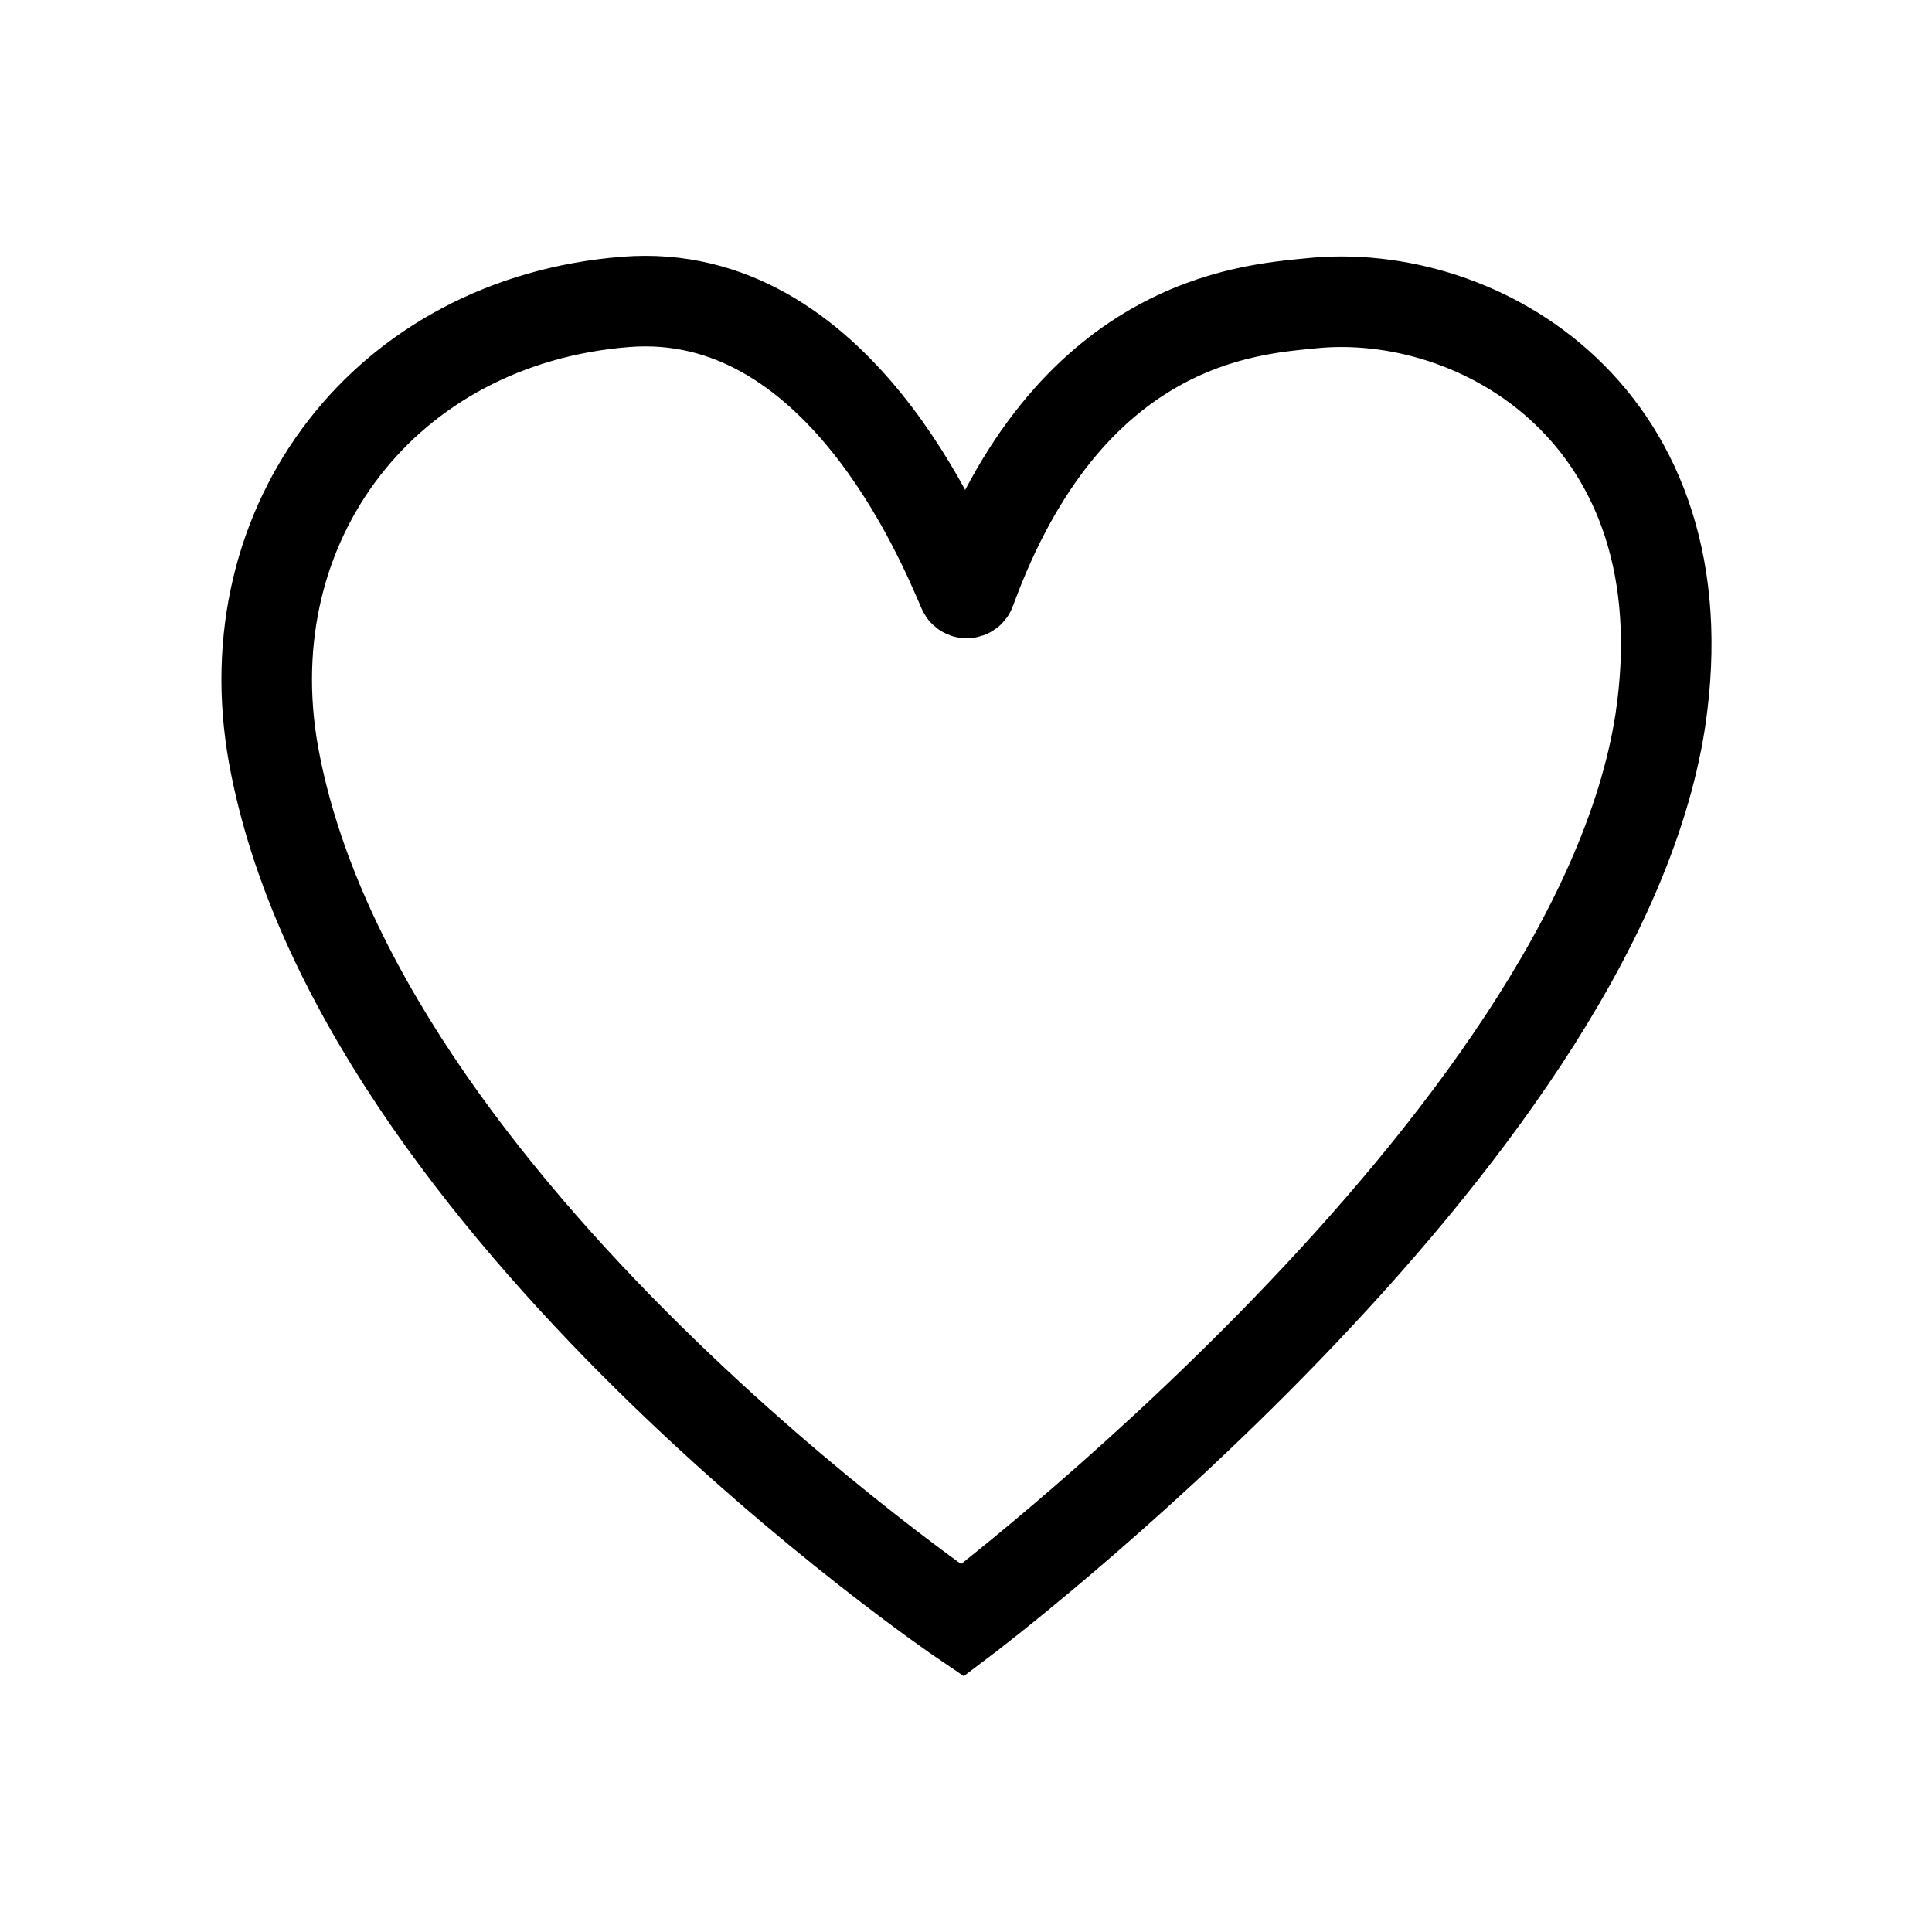
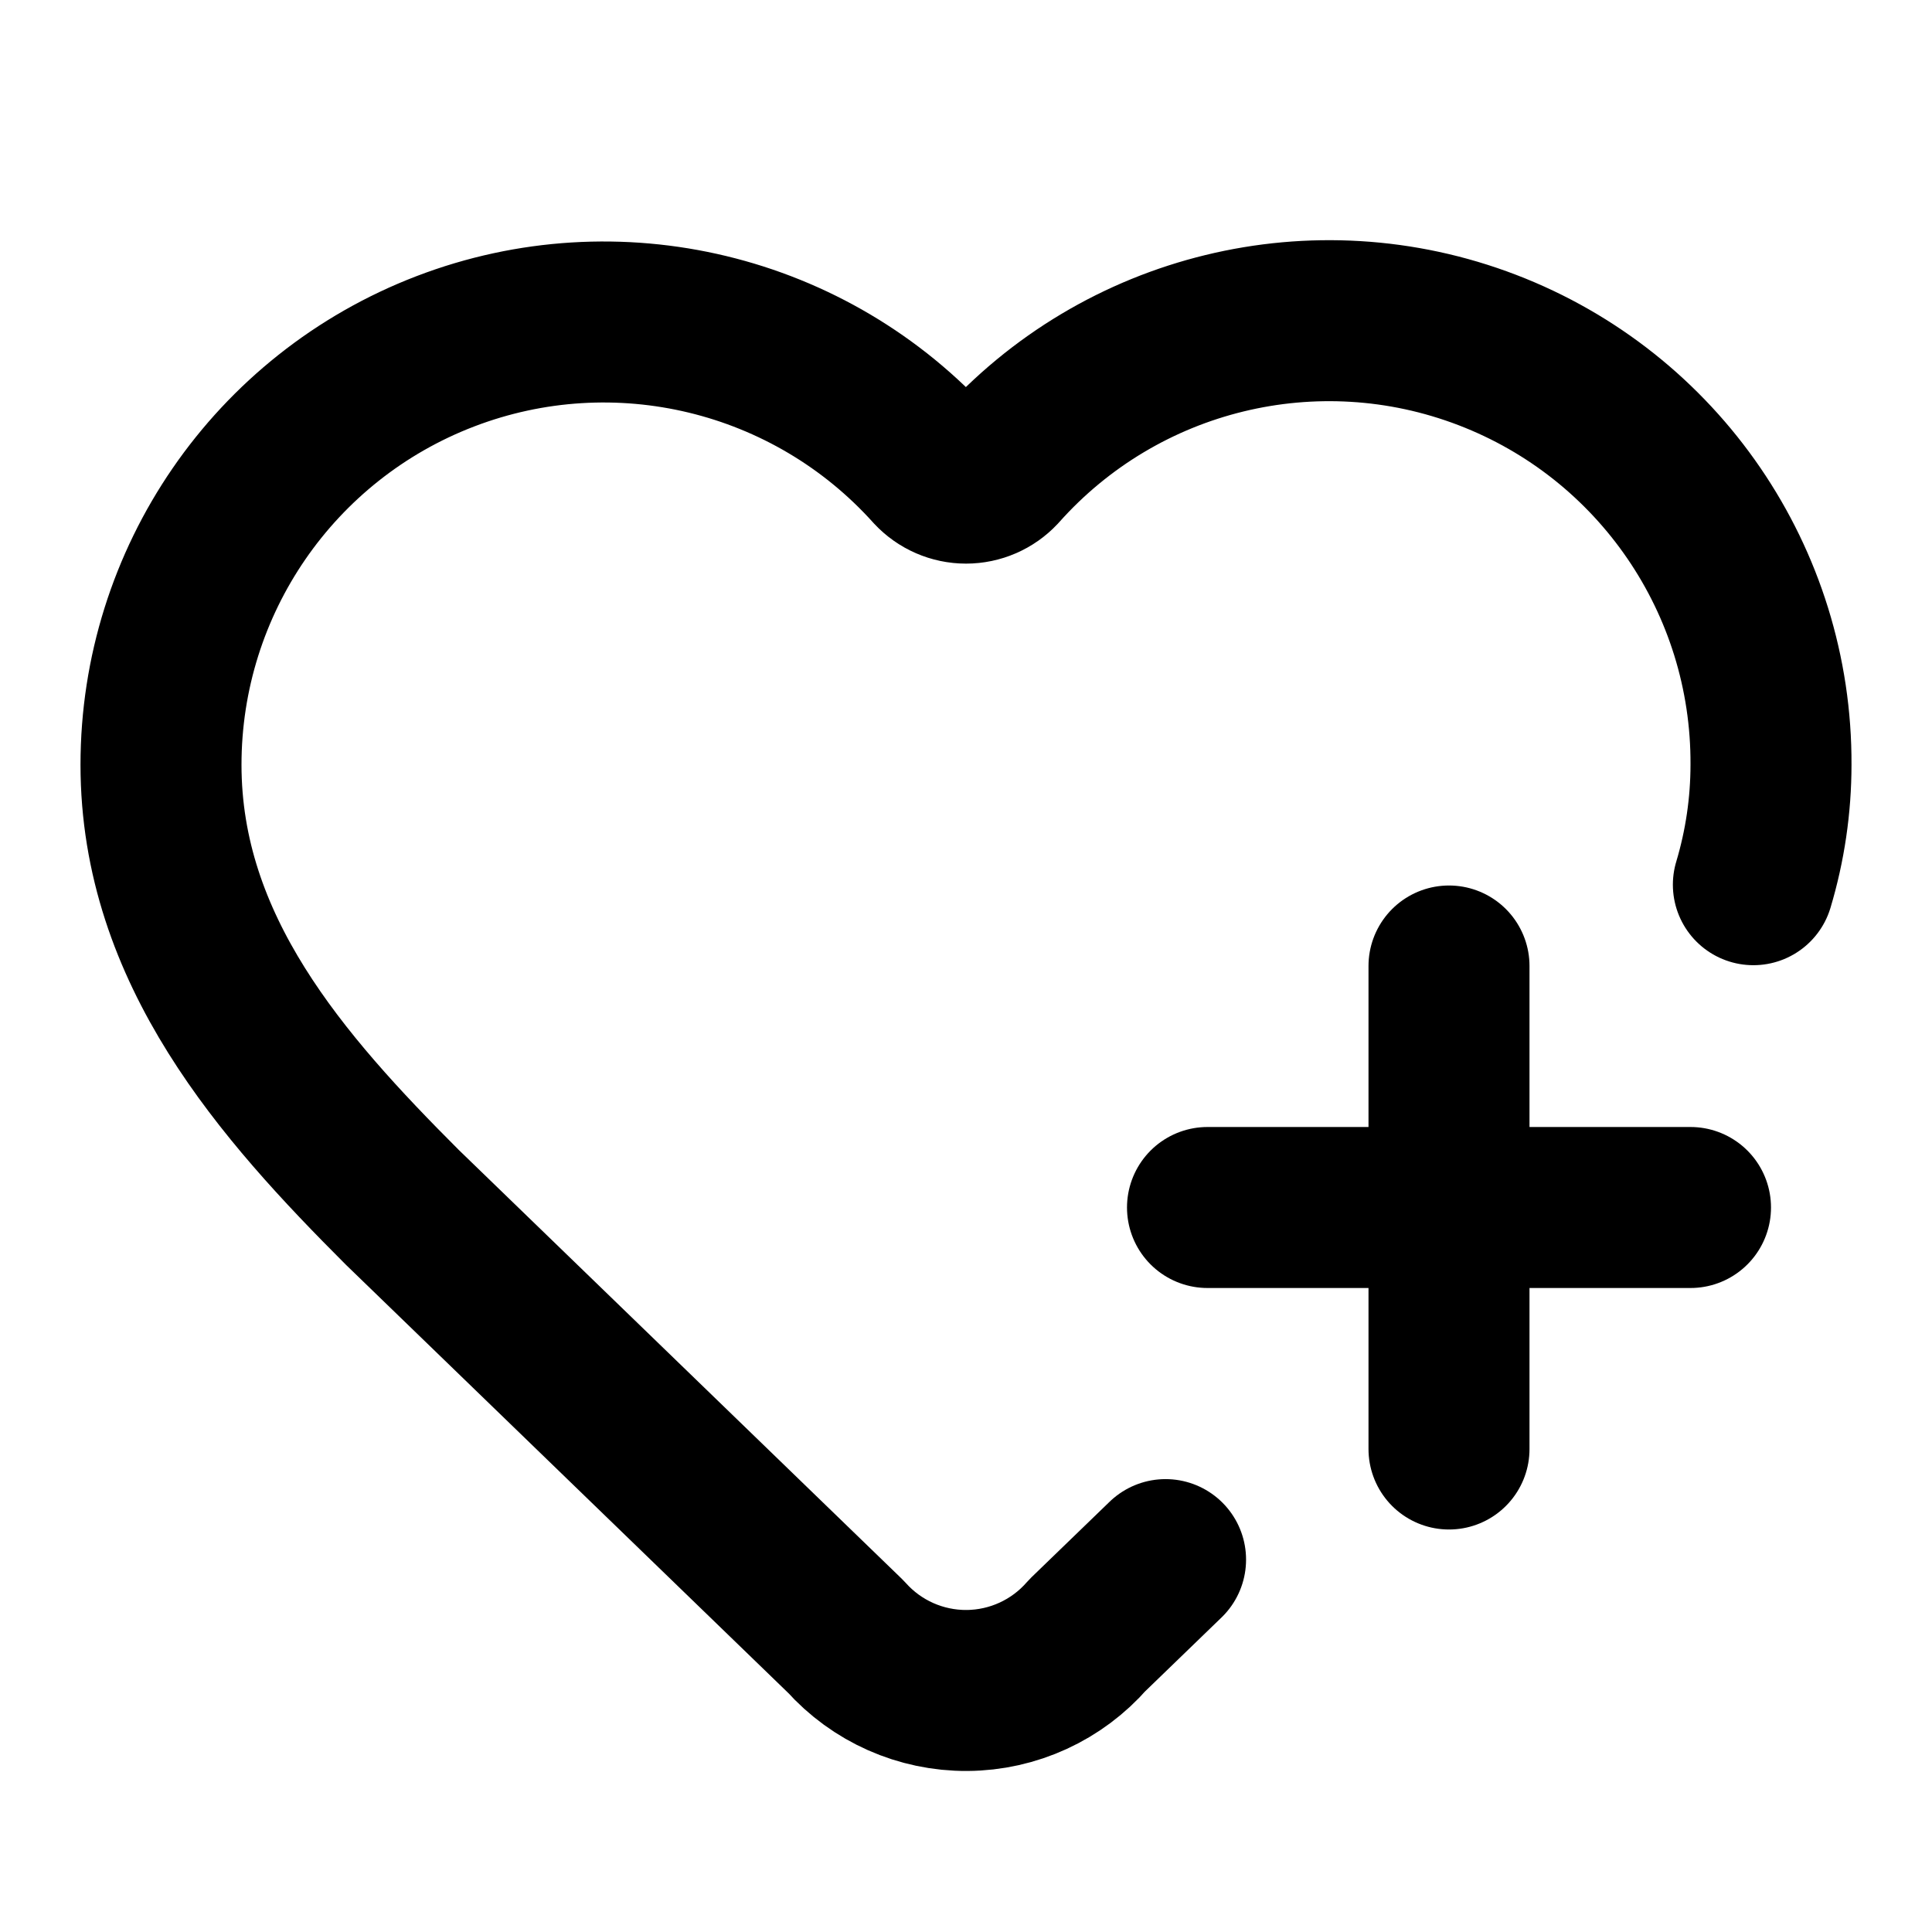
- <svg xmlns="http://www.w3.org/2000/svg" width="800px" height="800px" viewBox="0 0 64 64" stroke-width="3" stroke="currentColor" fill="none">
-   <path d="M9.06,25C7.68,17.3,12.78,10.63,20.73,10c7-.55,10.47,7.93,11.17,9.55a.13.13,0,0,0,.25,0c3.25-8.91,9.17-9.29,11.25-9.5C49,9.45,56.51,13.78,55,23.87c-2.16,14-23.12,29.81-23.12,29.81S11.79,40.05,9.06,25Z" />
+ <svg xmlns="http://www.w3.org/2000/svg" width="24" height="24" viewBox="0 0 24 24" fill="none" stroke="currentColor" stroke-width="2" stroke-linecap="round" stroke-linejoin="round" class="lucide lucide-heart-plus-icon lucide-heart-plus">
+   <path d="m14.479 19.374-.971.939a2 2 0 0 1-3 .019L5 15c-1.5-1.5-3-3.2-3-5.5a5.5 5.5 0 0 1 9.591-3.676.56.56 0 0 0 .818 0A5.49 5.49 0 0 1 22 9.5a5.2 5.2 0 0 1-.219 1.49" />
+   <path d="M15 15h6" />
+   <path d="M18 12v6" />
</svg>
